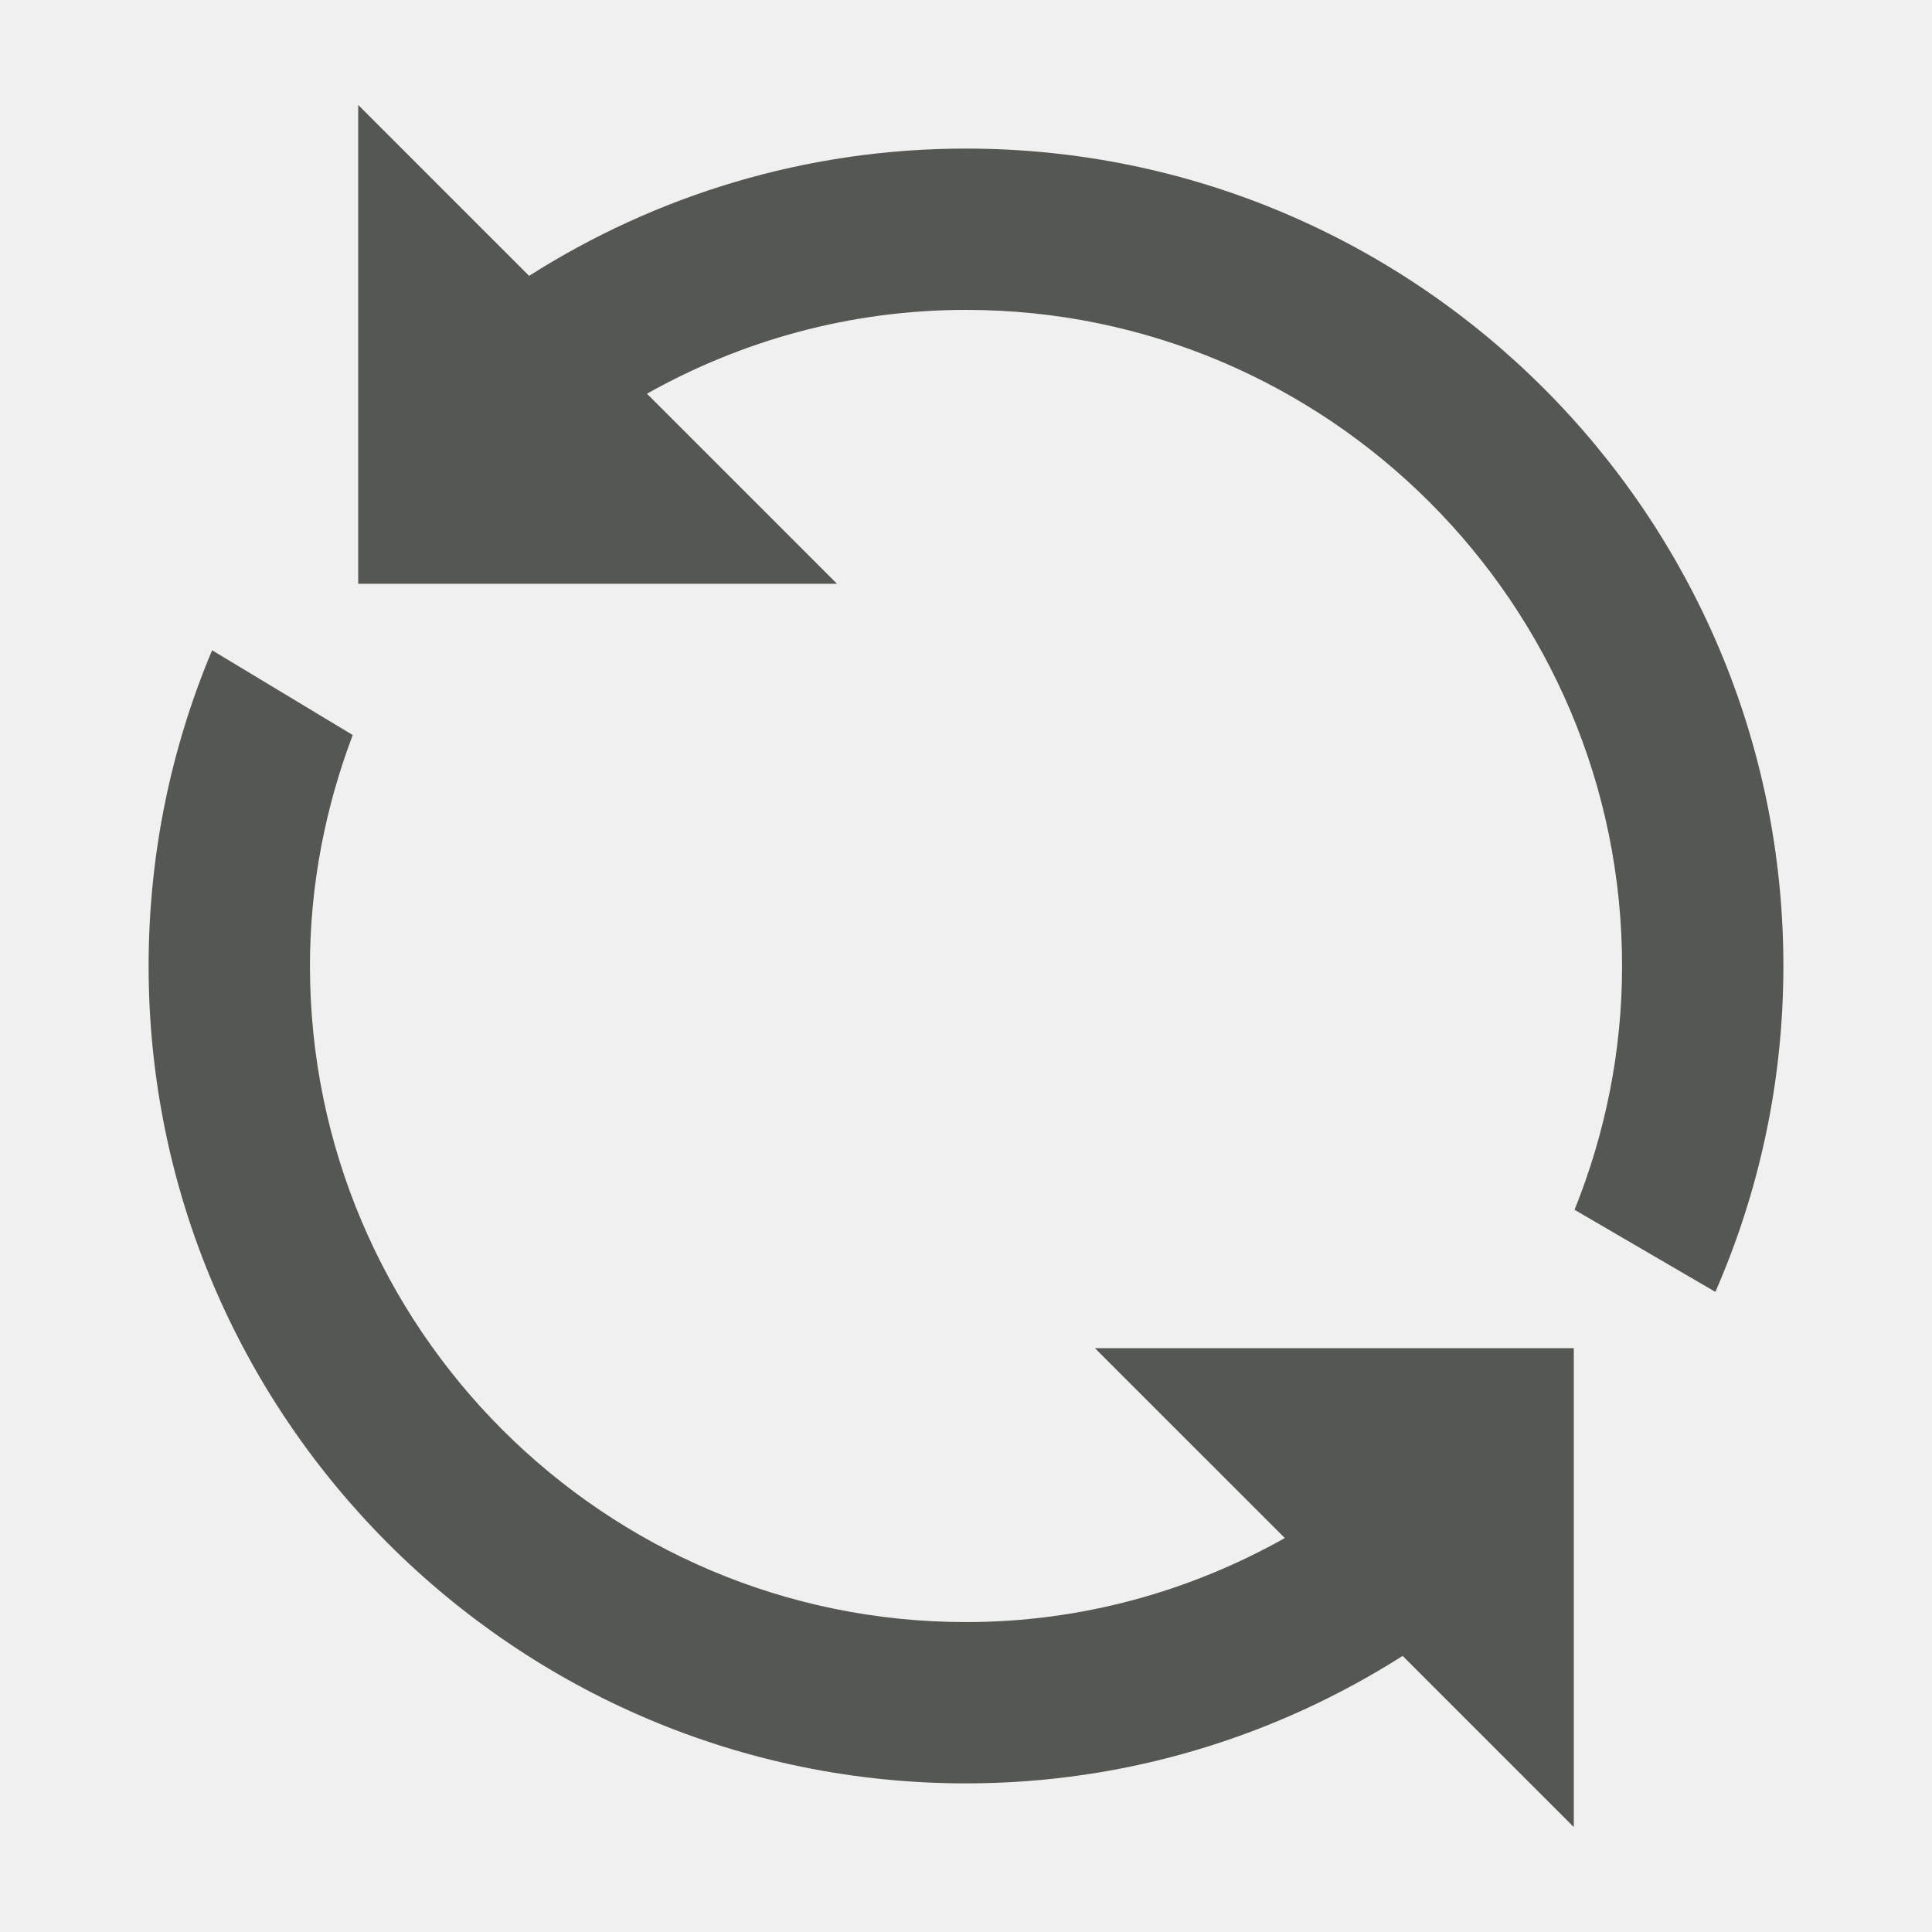
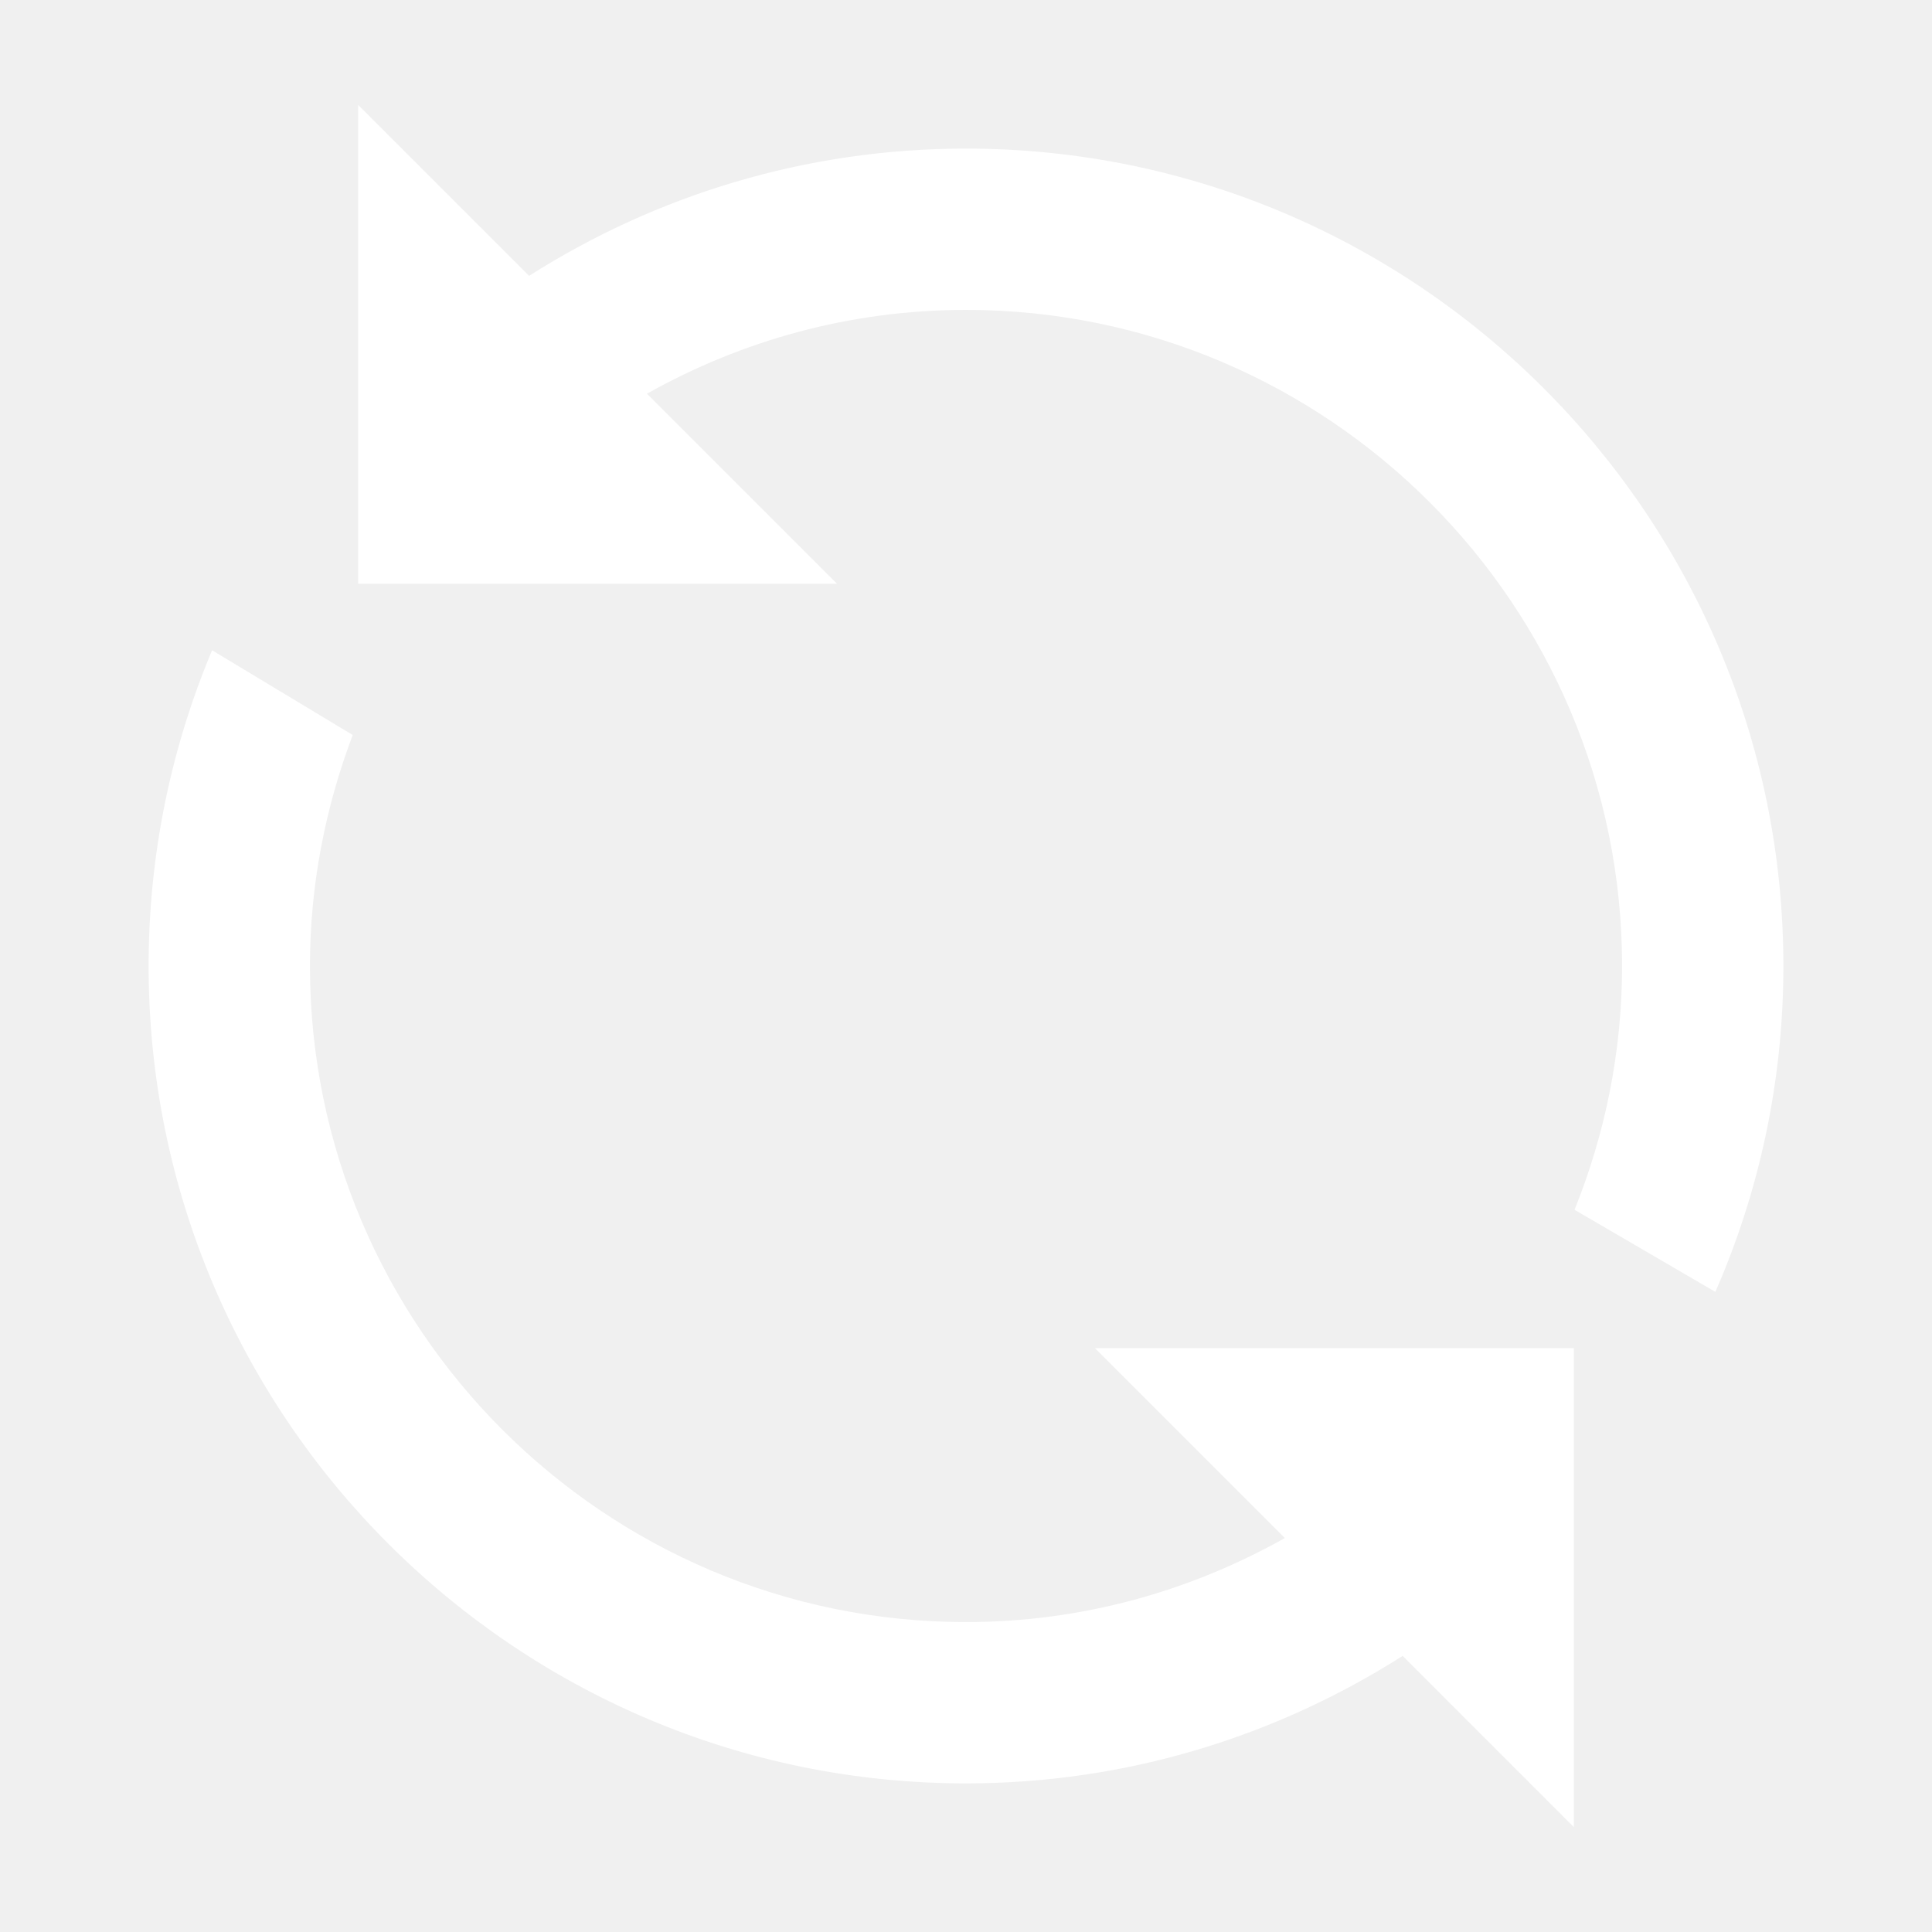
<svg xmlns="http://www.w3.org/2000/svg" version="1.1" xml:space="preserve" enable-background="new 0 0 65 65" y="0px" x="0px" viewBox="0 0 65 65">
  <g id="Layer_3_copy_2">
-     <g fill="#555753">
+     <g fill="white">
      <path d="m32.5 4.999c-5.405 0-10.444 1.577-14.699 4.282l-5.75-5.75v16.11h16.11l-6.395-6.395c3.18-1.787 6.834-2.82 10.734-2.82 12.171 0 22.073 9.902 22.073 22.074 0 2.899-0.577 5.664-1.599 8.202l4.738 2.762c1.47-3.363 2.288-7.068 2.288-10.964 0-15.164-12.337-27.501-27.5-27.501z" />
      <path d="m43.227 51.746c-3.179 1.786-6.826 2.827-10.726 2.827-12.171 0-22.073-9.902-22.073-22.073 0-2.739 0.524-5.35 1.439-7.771l-4.731-2.851c-1.375 3.271-2.136 6.858-2.136 10.622 0 15.164 12.336 27.5 27.5 27.5 5.406 0 10.434-1.584 14.691-4.289l5.758 5.759v-16.112h-16.111l6.389 6.388z" />
    </g>
  </g>
</svg>
